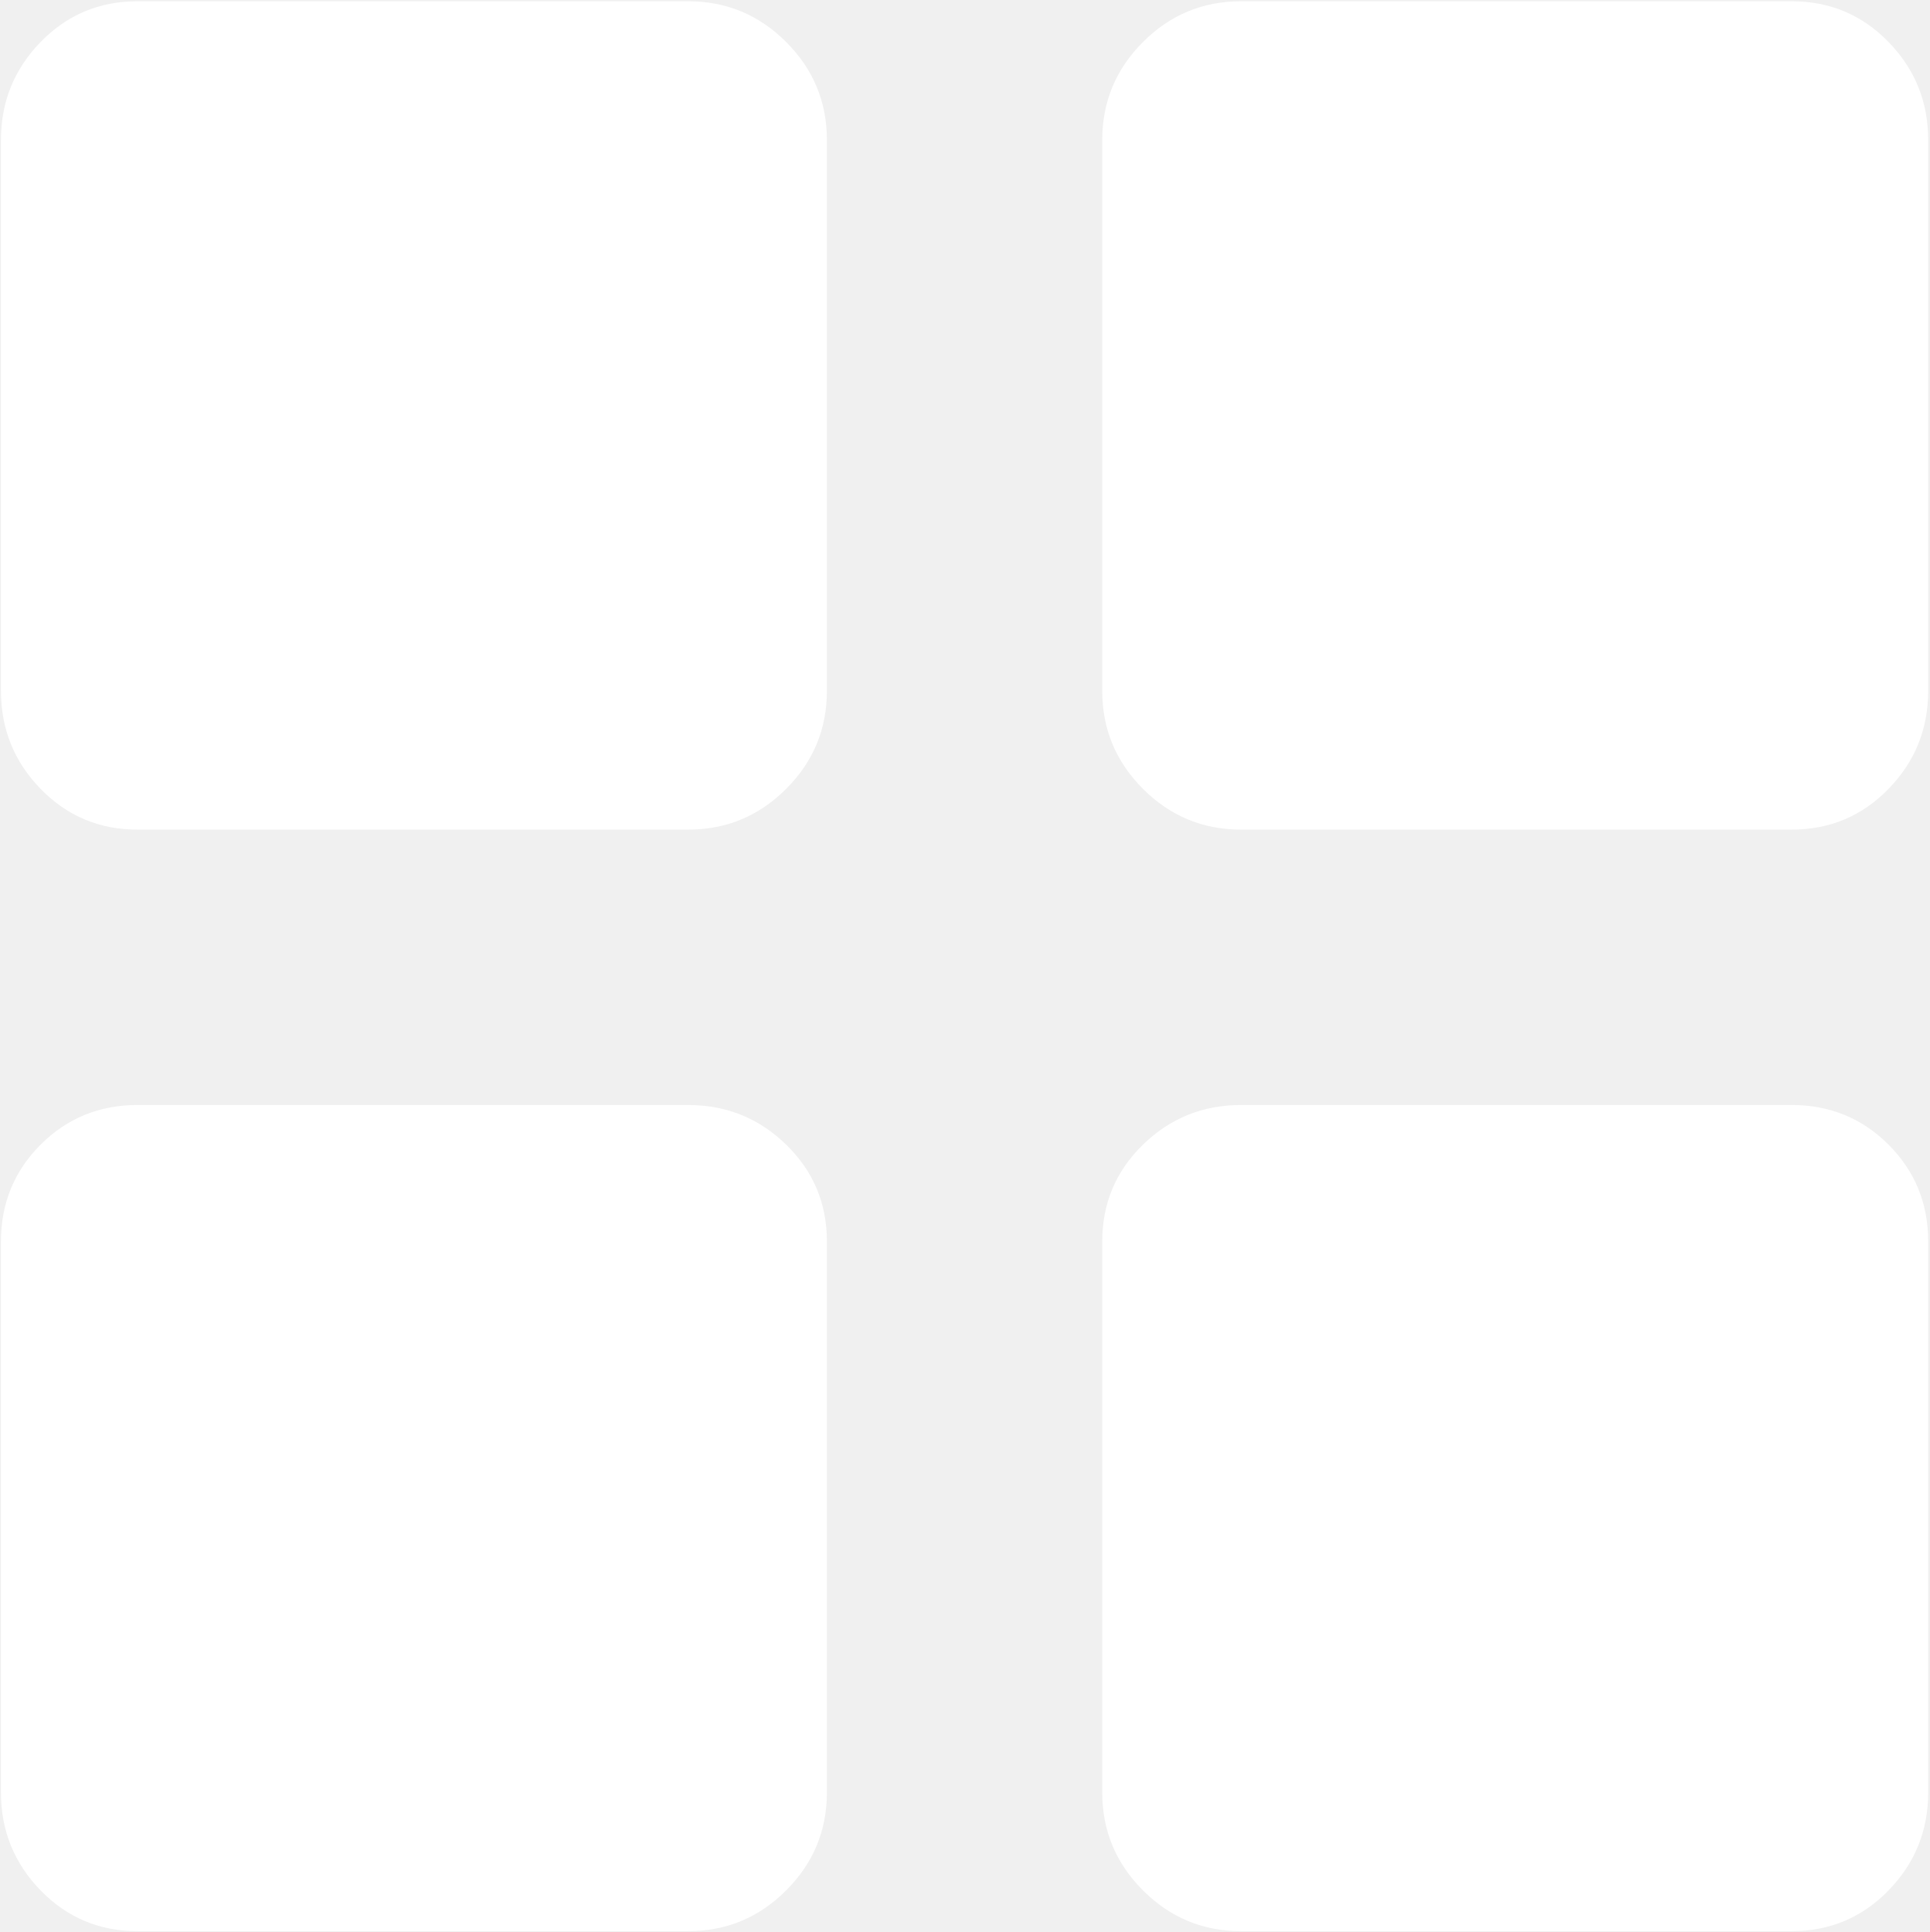
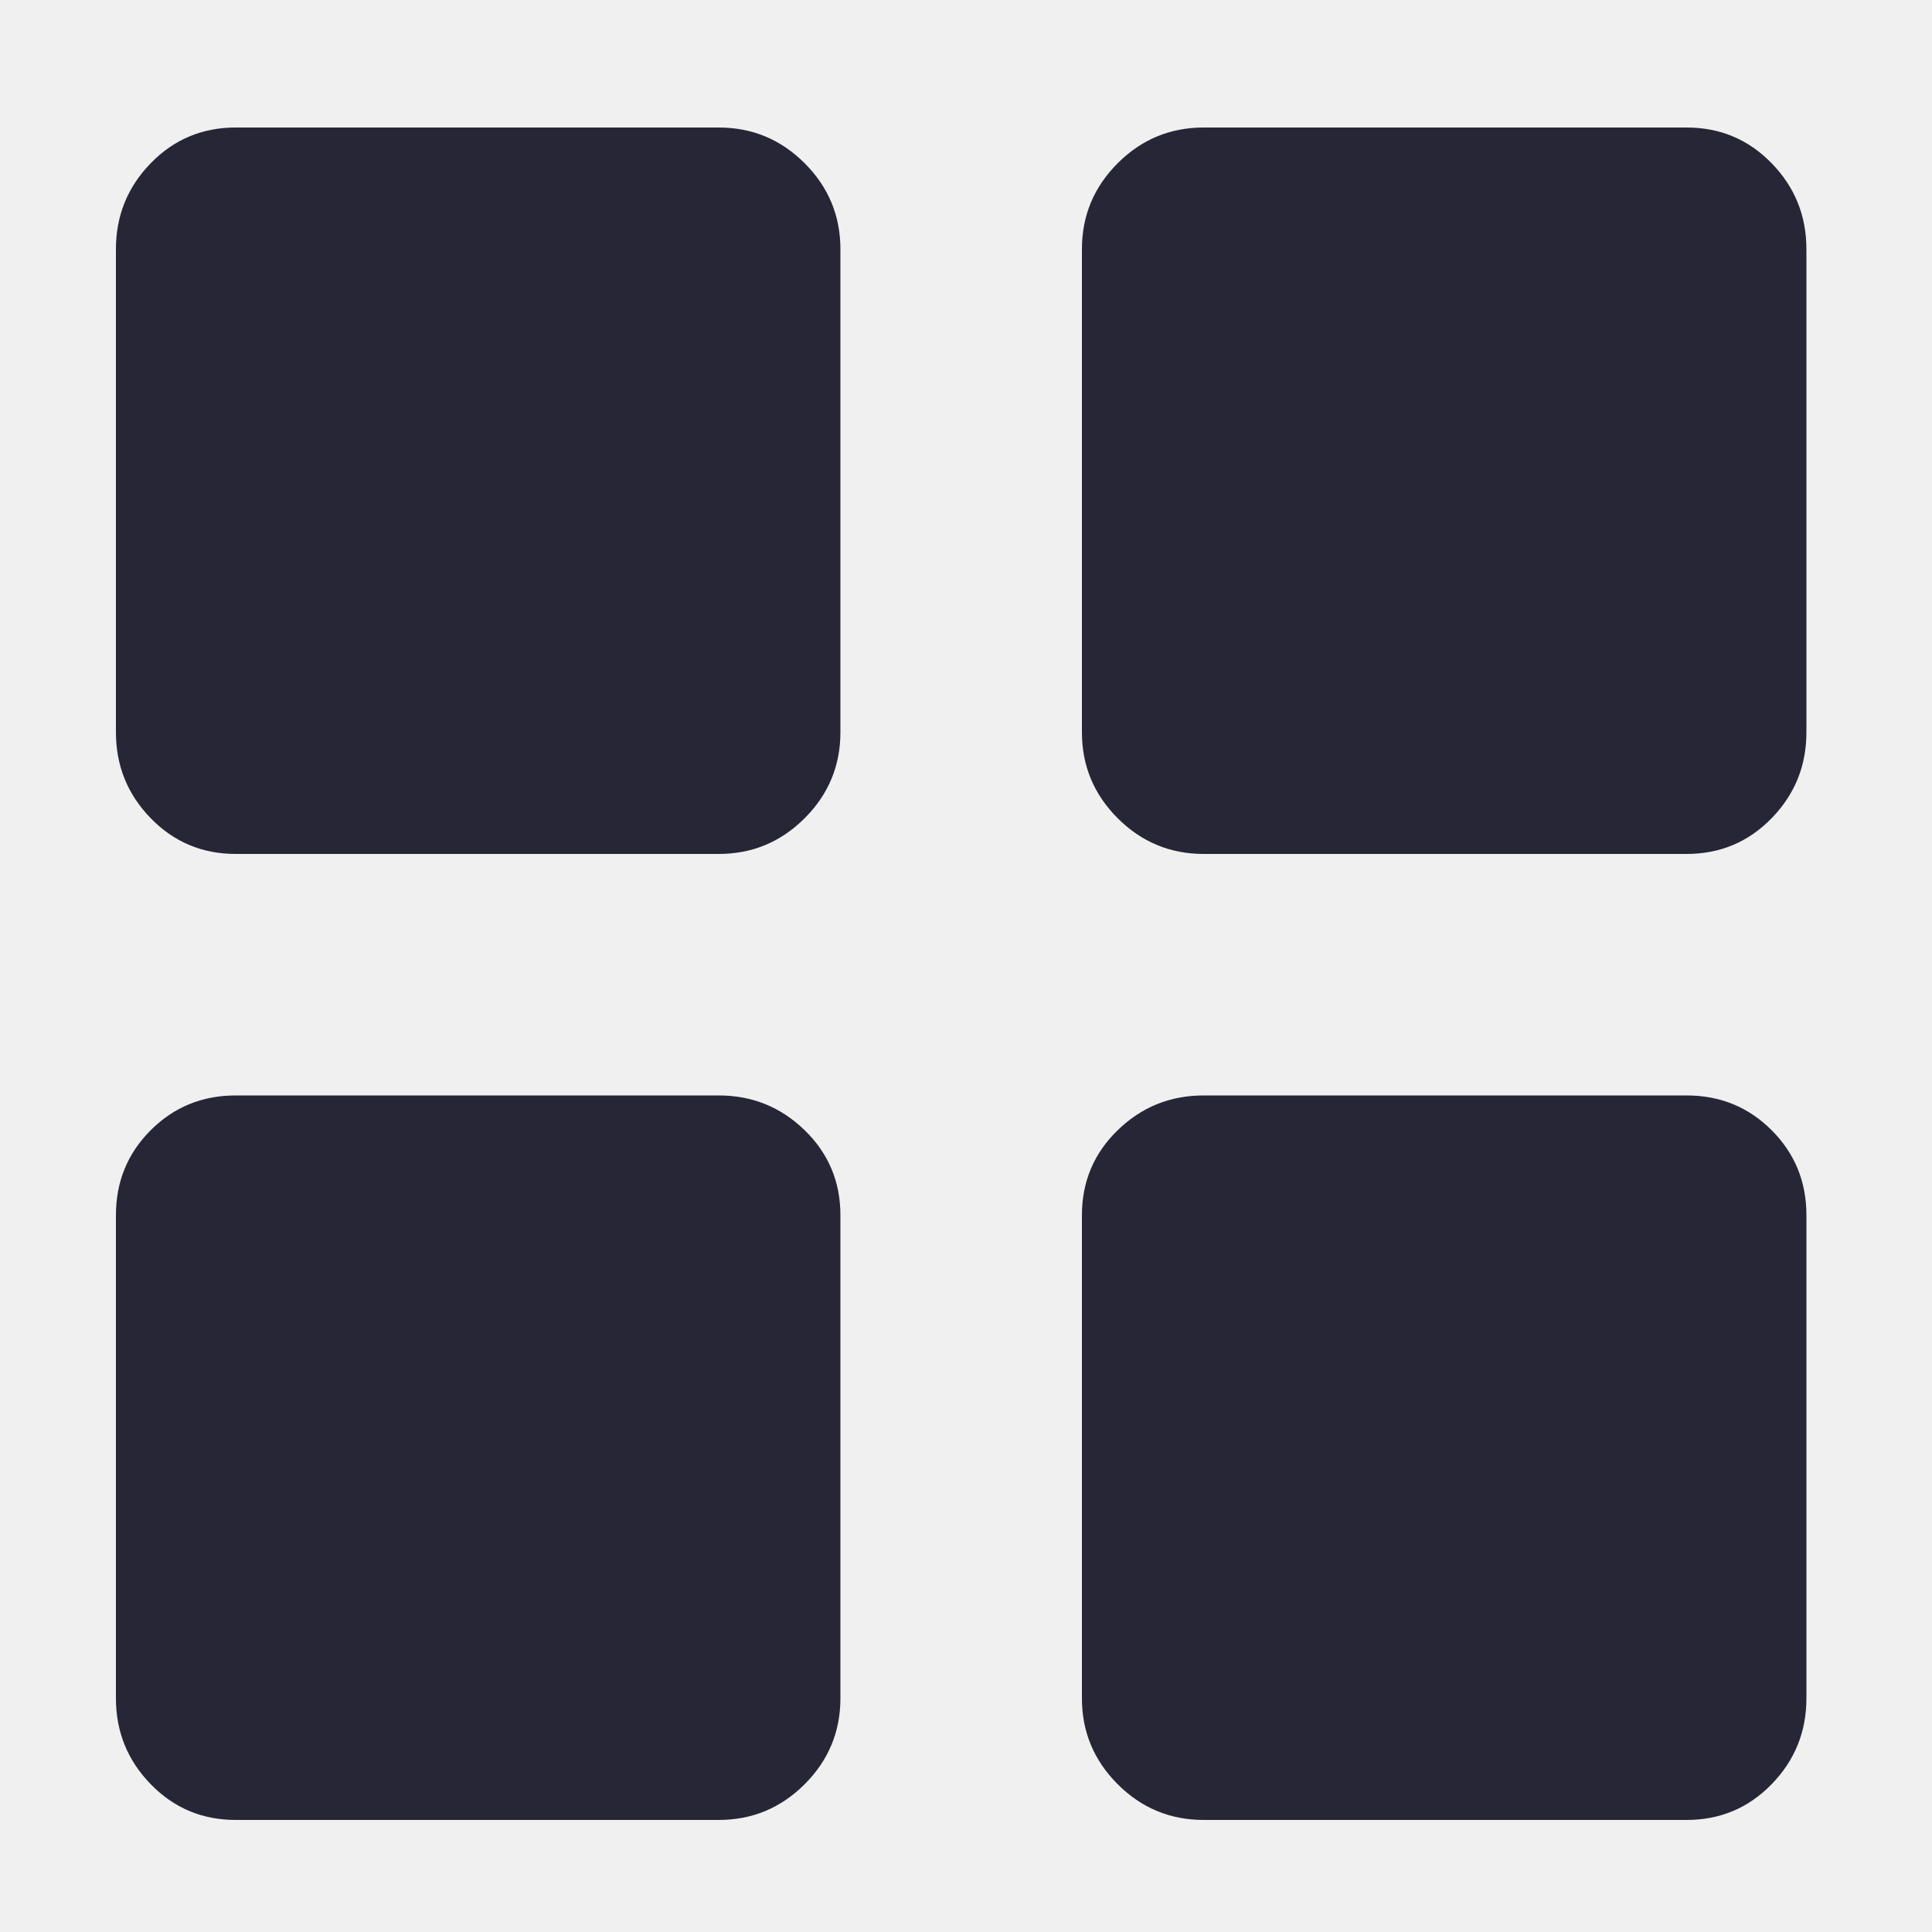
- <svg xmlns="http://www.w3.org/2000/svg" width="897px" height="898px" viewBox="0 0 897 898" version="1.1">
-   <defs />
-   <g id="Page-1" stroke="none" stroke-width="1" fill="none" fill-rule="evenodd">
-     <path d="M319.928,897.608 C337.677,897.608 352.867,891.293 365.496,878.664 C378.125,866.035 384.44,850.845 384.44,833.096 L384.44,577.096 C384.44,559.347 378.125,544.157 365.496,531.528 C352.867,518.899 337.677,512.584 319.928,512.584 L63.928,512.584 C46.179,512.584 31.16,518.899 18.872,531.528 C6.584,544.157 0.44,559.347 0.44,577.096 L0.44,833.096 C0.44,850.845 6.584,866.035 18.872,878.664 C31.16,891.293 46.179,897.608 63.928,897.608 L319.928,897.608 Z M319.928,384.584 C337.677,384.584 352.867,378.44 365.496,366.152 C378.125,353.864 384.44,338.845 384.44,321.096 L384.44,65.096 C384.44,47.347 378.125,32.157 365.496,19.528 C352.867,6.899 337.677,0.584 319.928,0.584 L63.928,0.584 C46.179,0.584 31.16,6.899 18.872,19.528 C6.584,32.157 0.44,47.347 0.44,65.096 L0.44,321.096 C0.44,338.845 6.584,353.864 18.872,366.152 C31.16,378.44 46.179,384.584 63.928,384.584 L319.928,384.584 L319.928,384.584 Z M832.952,897.608 C850.701,897.608 865.72,891.293 878.008,878.664 C890.296,866.035 896.44,850.845 896.44,833.096 L896.44,577.096 C896.44,559.347 890.296,544.157 878.008,531.528 C865.72,518.899 850.701,512.584 832.952,512.584 L576.952,512.584 C559.203,512.584 544.013,518.899 531.384,531.528 C518.755,544.157 512.44,559.347 512.44,577.096 L512.44,833.096 C512.44,850.845 518.755,866.035 531.384,878.664 C544.013,891.293 559.203,897.608 576.952,897.608 L832.952,897.608 Z M832.952,384.584 C850.701,384.584 865.72,378.44 878.008,366.152 C890.296,353.864 896.44,338.845 896.44,321.096 L896.44,65.096 C896.44,47.347 890.296,32.157 878.008,19.528 C865.72,6.899 850.701,0.584 832.952,0.584 L576.952,0.584 C559.203,0.584 544.013,6.899 531.384,19.528 C518.755,32.157 512.44,47.347 512.44,65.096 L512.44,321.096 C512.44,338.845 518.755,353.864 531.384,366.152 C544.013,378.44 559.203,384.584 576.952,384.584 L832.952,384.584 L832.952,384.584 Z" id="Shape" fill="#FFFFFF" transform="translate(448.44, 449.096) scale(1, -1) translate(-448.44, -449.096) " />
-   </g>
+ <svg xmlns="http://www.w3.org/2000/svg" version="1.1" id="图形" x="0px" y="0px" width="1024px" height="1024px" viewBox="0 0 1024 1024" enable-background="new 0 0 1024 1024" xml:space="preserve">
+   <path fill="#272636" d="M380.928 744.416q26.624 0 45.568-18.944t18.944-45.568l0-256q0-26.624-18.944-45.568t-45.568-18.944l-256 0q-26.624 0-45.056 18.944t-18.432 45.568l0 256q0 26.624 18.432 45.568t45.056 18.944l256 0zM380.928 231.392q26.624 0 45.568-18.432t18.944-45.056l0-256q0-26.624-18.944-45.568t-45.568-18.944l-256 0q-26.624 0-45.056 18.944t-18.432 45.568l0 256q0 26.624 18.432 45.056t45.056 18.432l256 0zM893.952 744.416q26.624 0 45.056-18.944t18.432-45.568l0-256q0-26.624-18.432-45.568t-45.056-18.944l-256 0q-26.624 0-45.568 18.944t-18.944 45.568l0 256q0 26.624 18.944 45.568t45.568 18.944l256 0zM893.952 231.392q26.624 0 45.056-18.432t18.432-45.056l0-256q0-26.624-18.432-45.568t-45.056-18.944l-256 0q-26.624 0-45.568 18.944t-18.944 45.568l0 256q0 26.624 18.944 45.056t45.568 18.432l256 0z" transform="translate(0, 812) scale(1, -1)" />
</svg>
